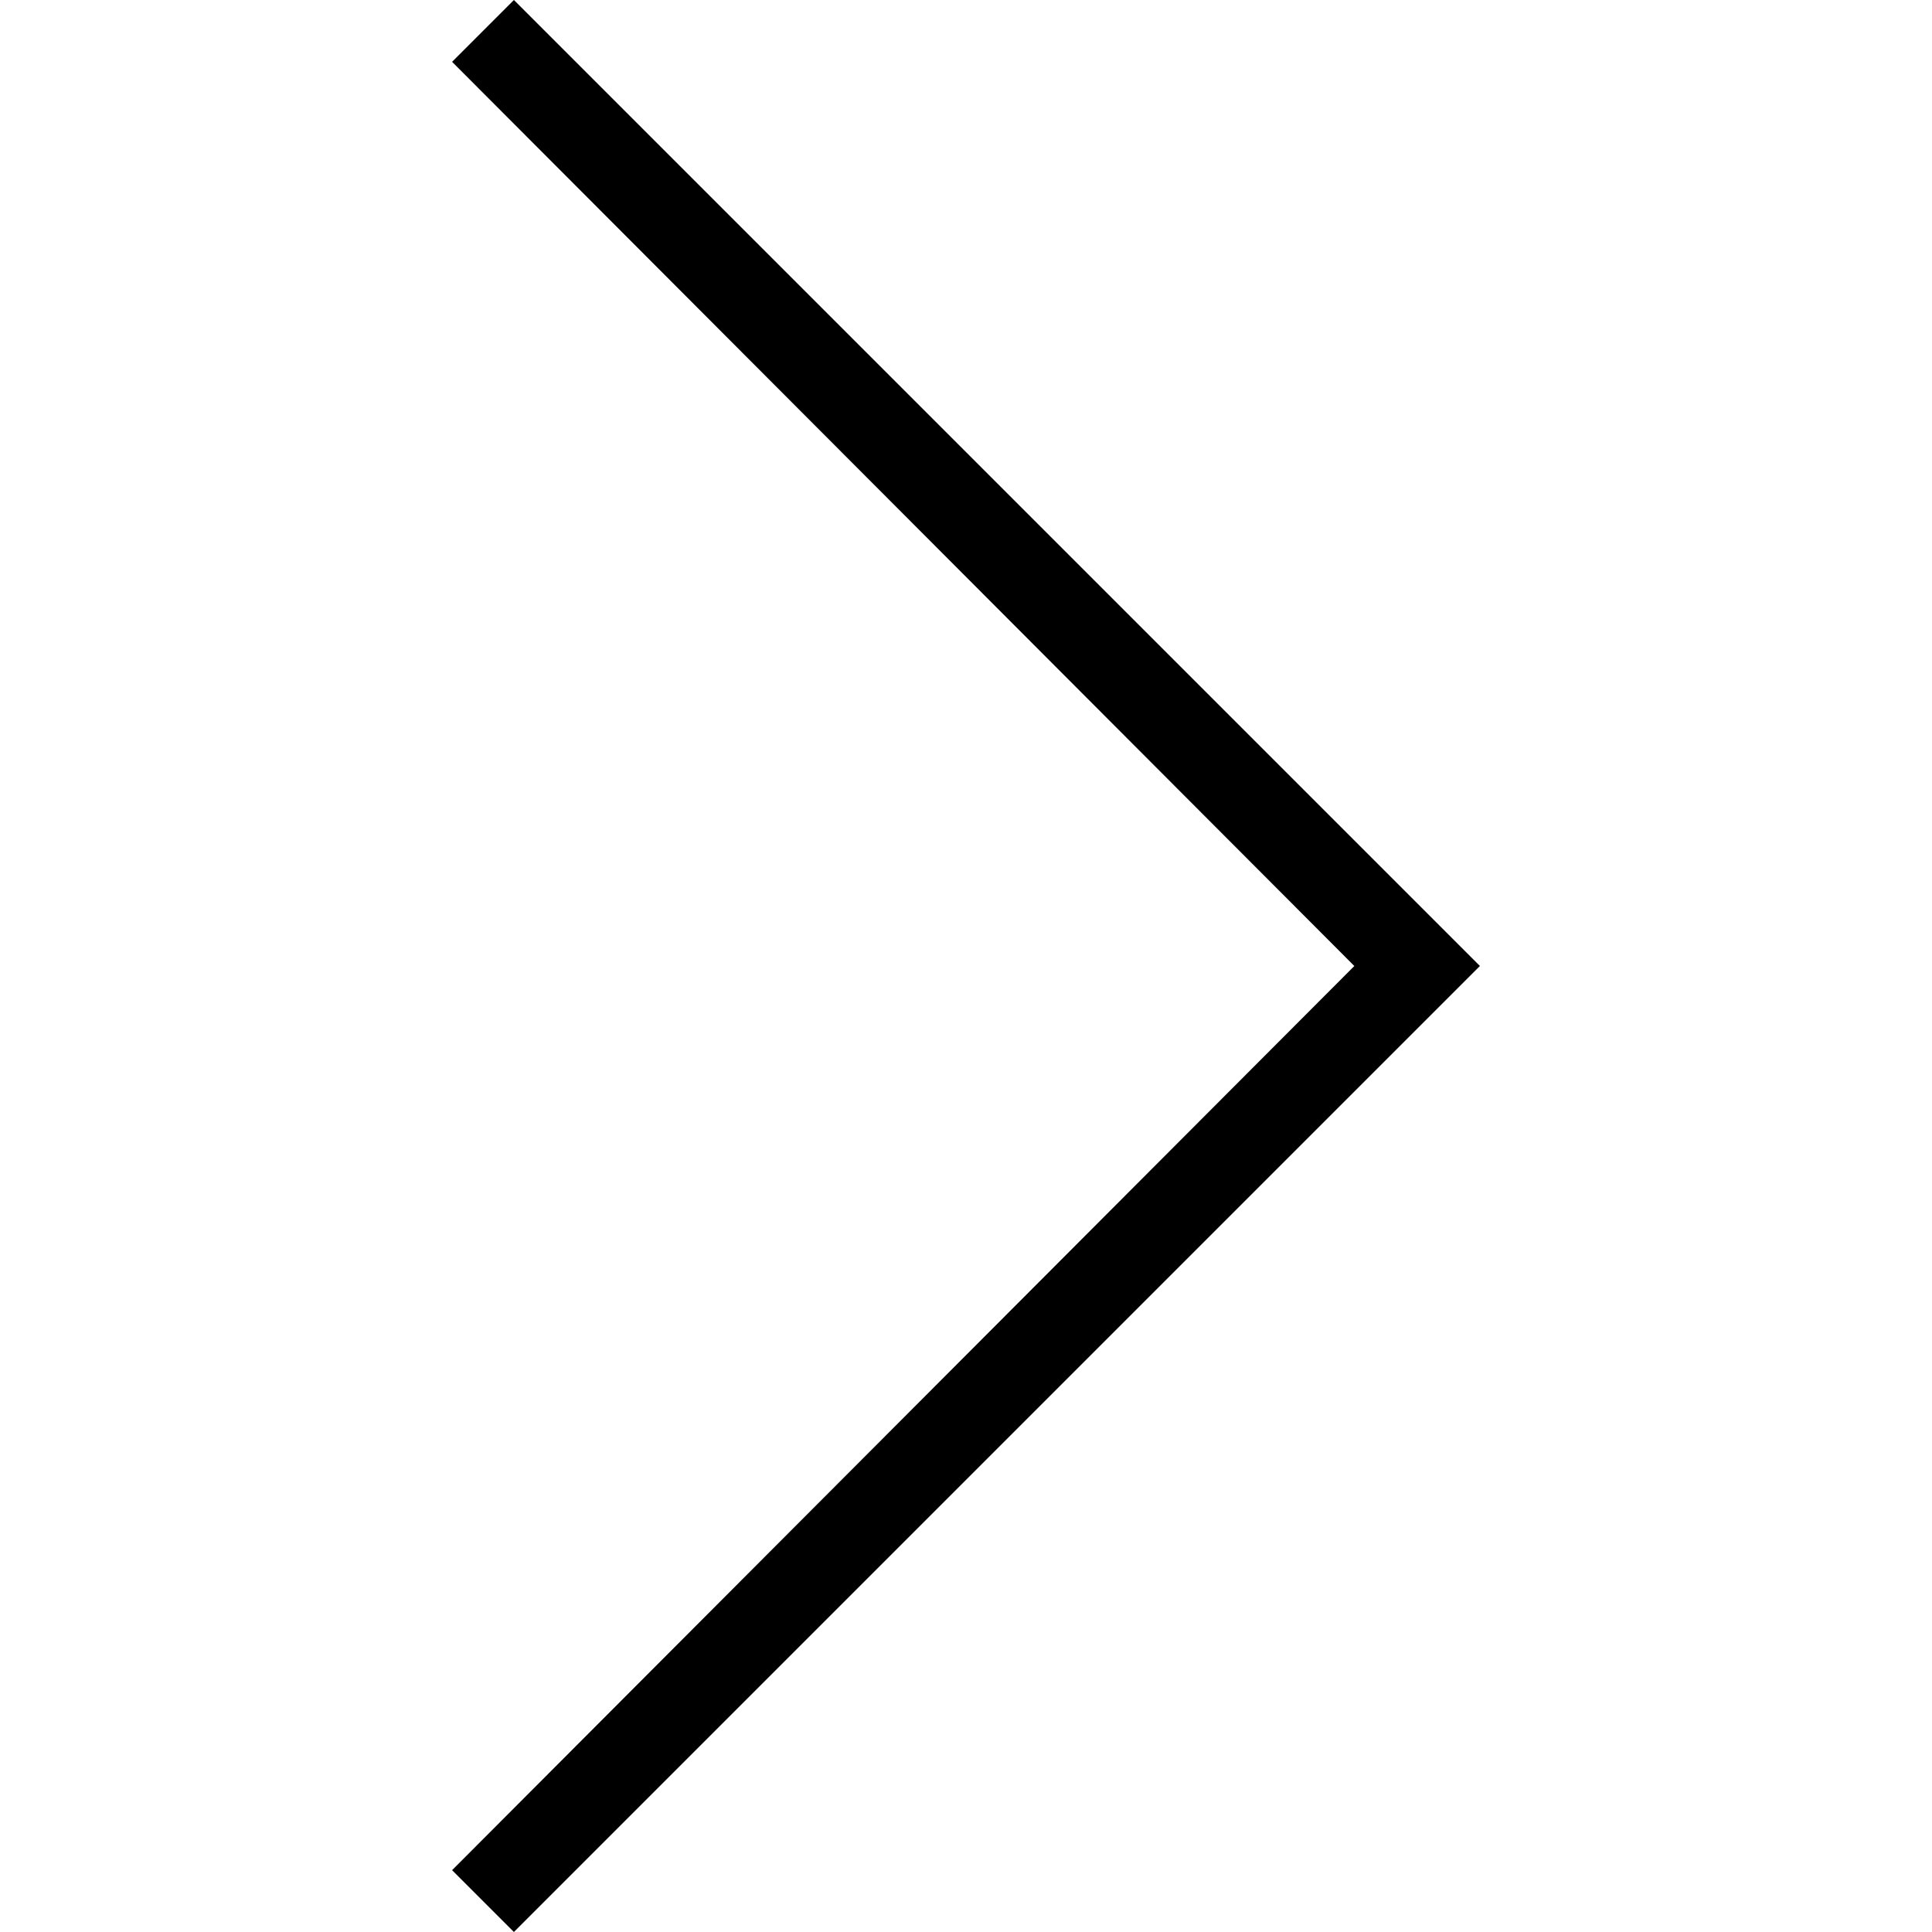
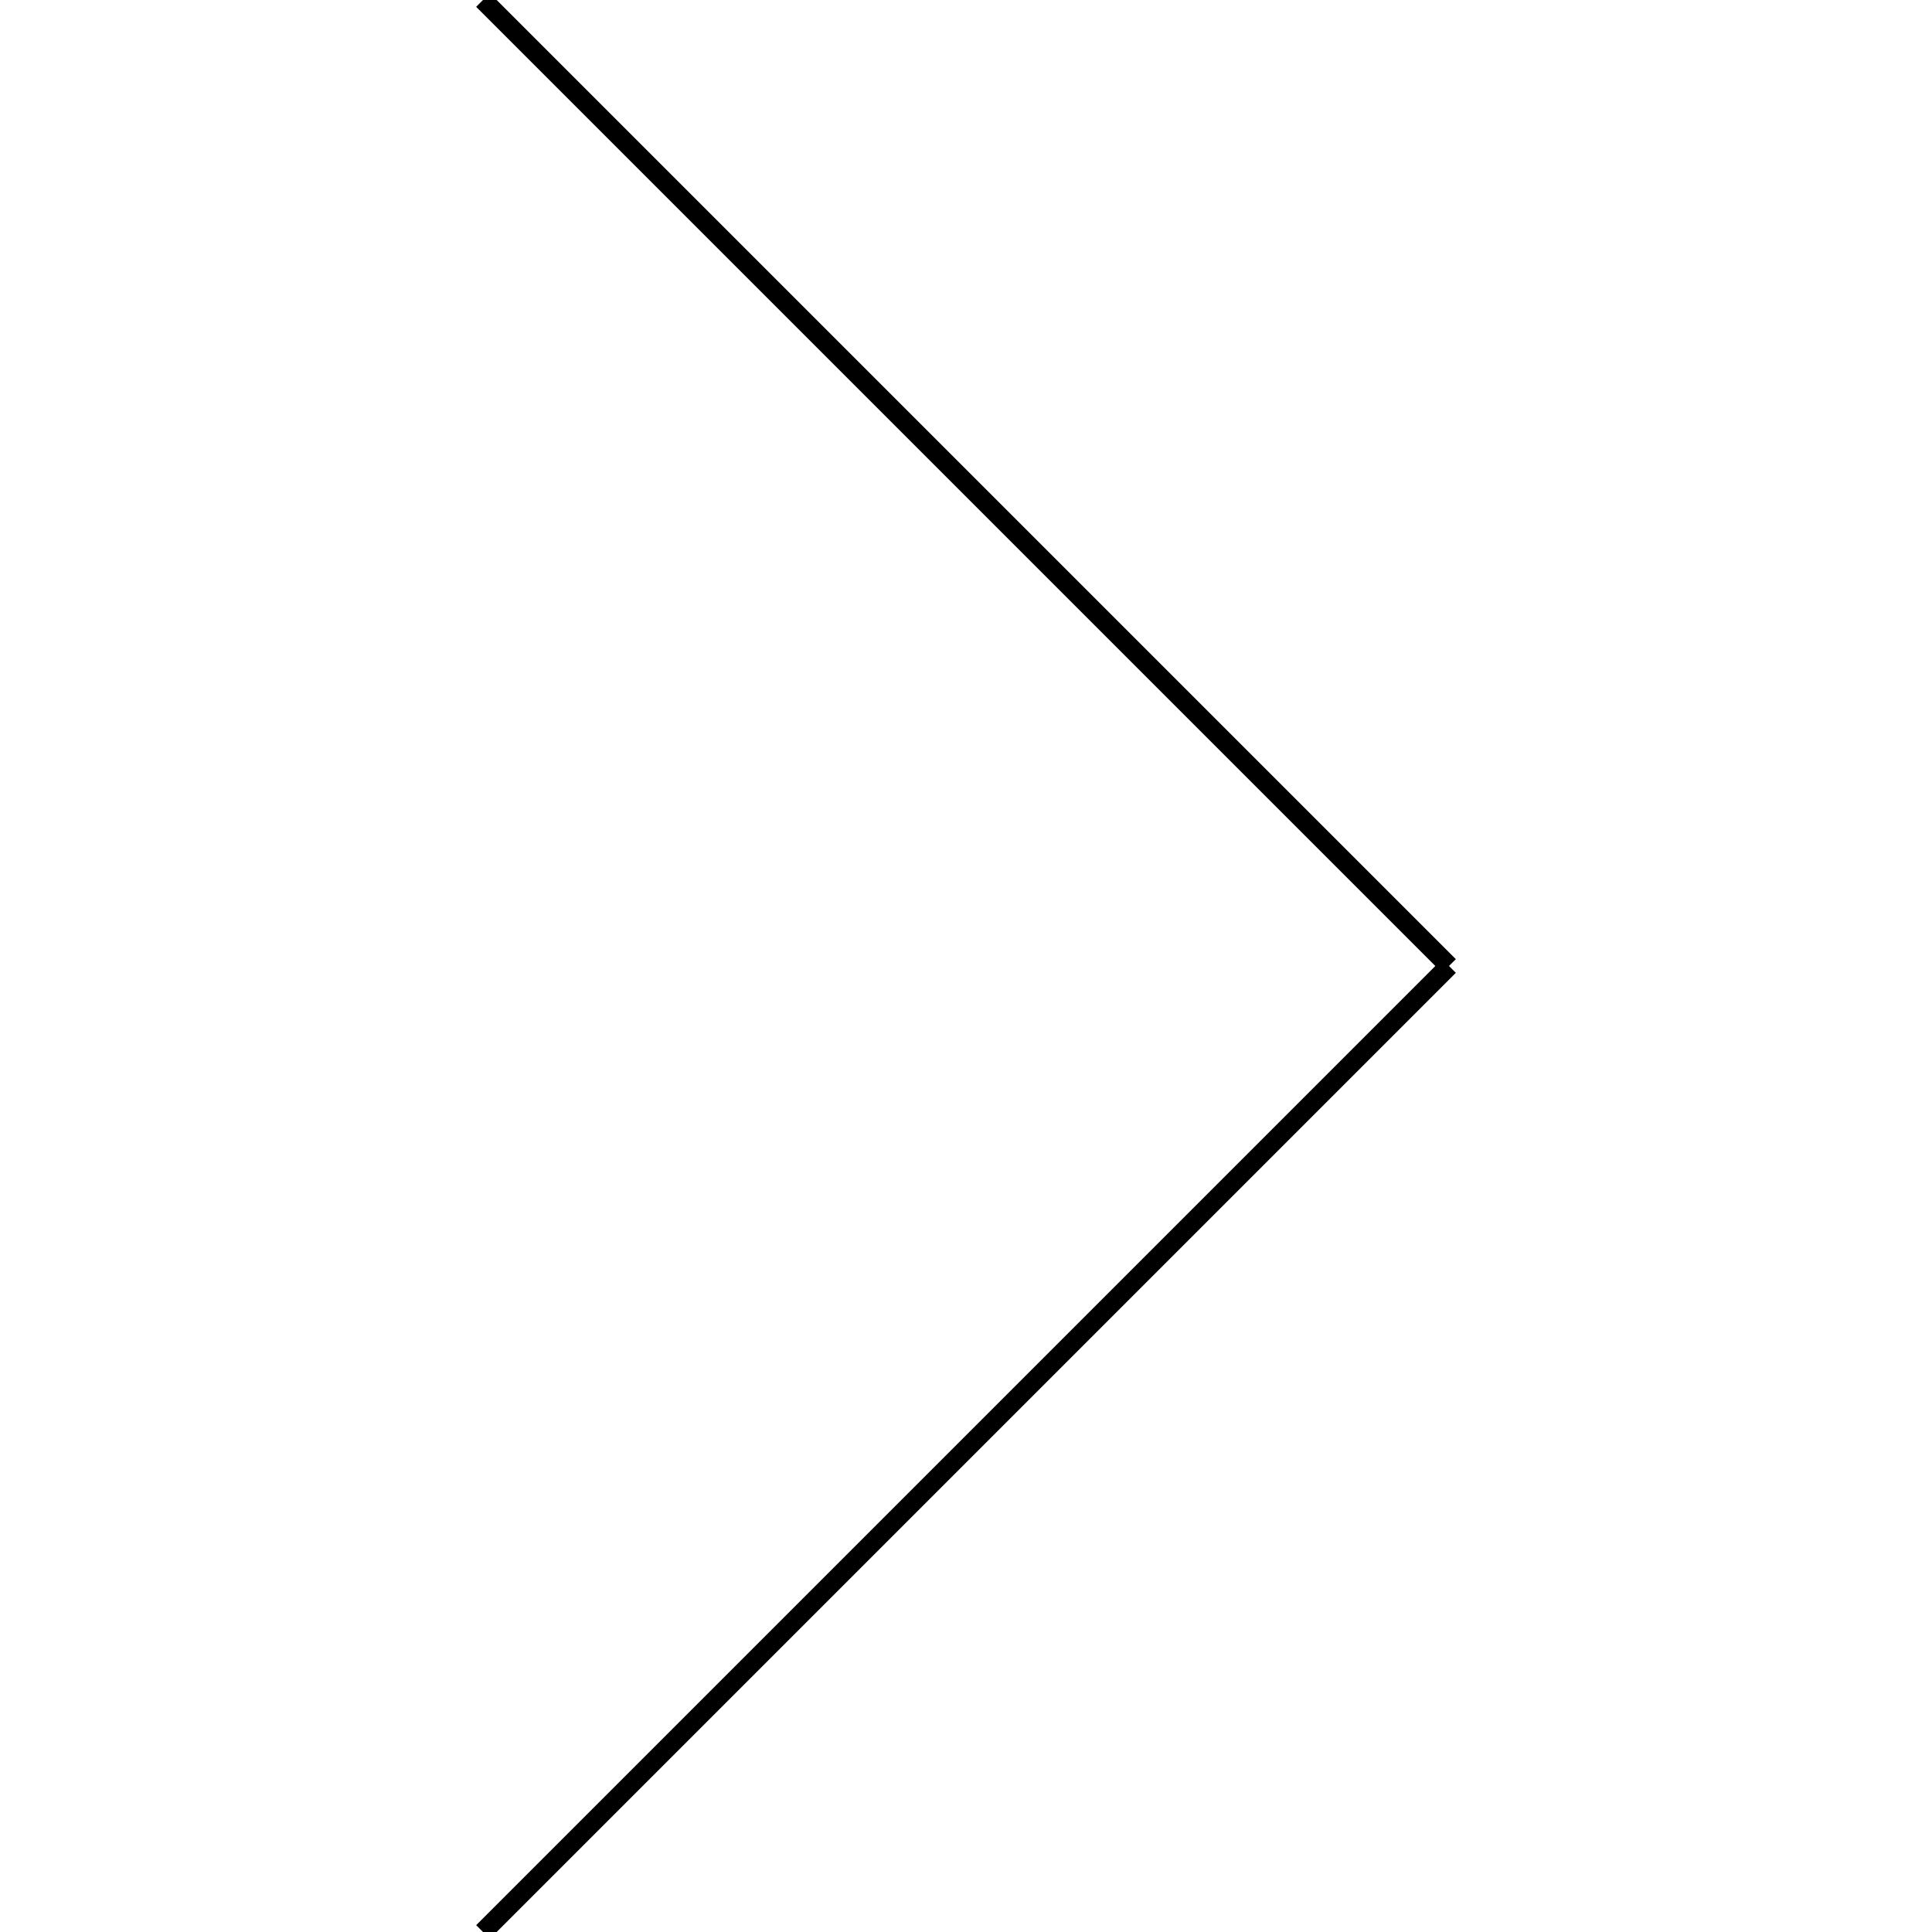
- <svg xmlns="http://www.w3.org/2000/svg" version="1.1" x="0px" y="0px" viewBox="0 0 100 100">
-   <polyline fill="currentColor" points="26.6,0 23.4,3.2 70.1,50 23.4,96.8 26.6,100 76.6,50 76.6,50 " />
+ <svg xmlns="http://www.w3.org/2000/svg" version="1.1" viewBox="0 0 100 100">
+   <line stroke="currentColor" strokeWidth="5" x1="25" y1="0" x2="75" y2="50" />
+   <line stroke="currentColor" strokeWidth="5" x1="25" y1="100" x2="75" y2="50" />
</svg>
